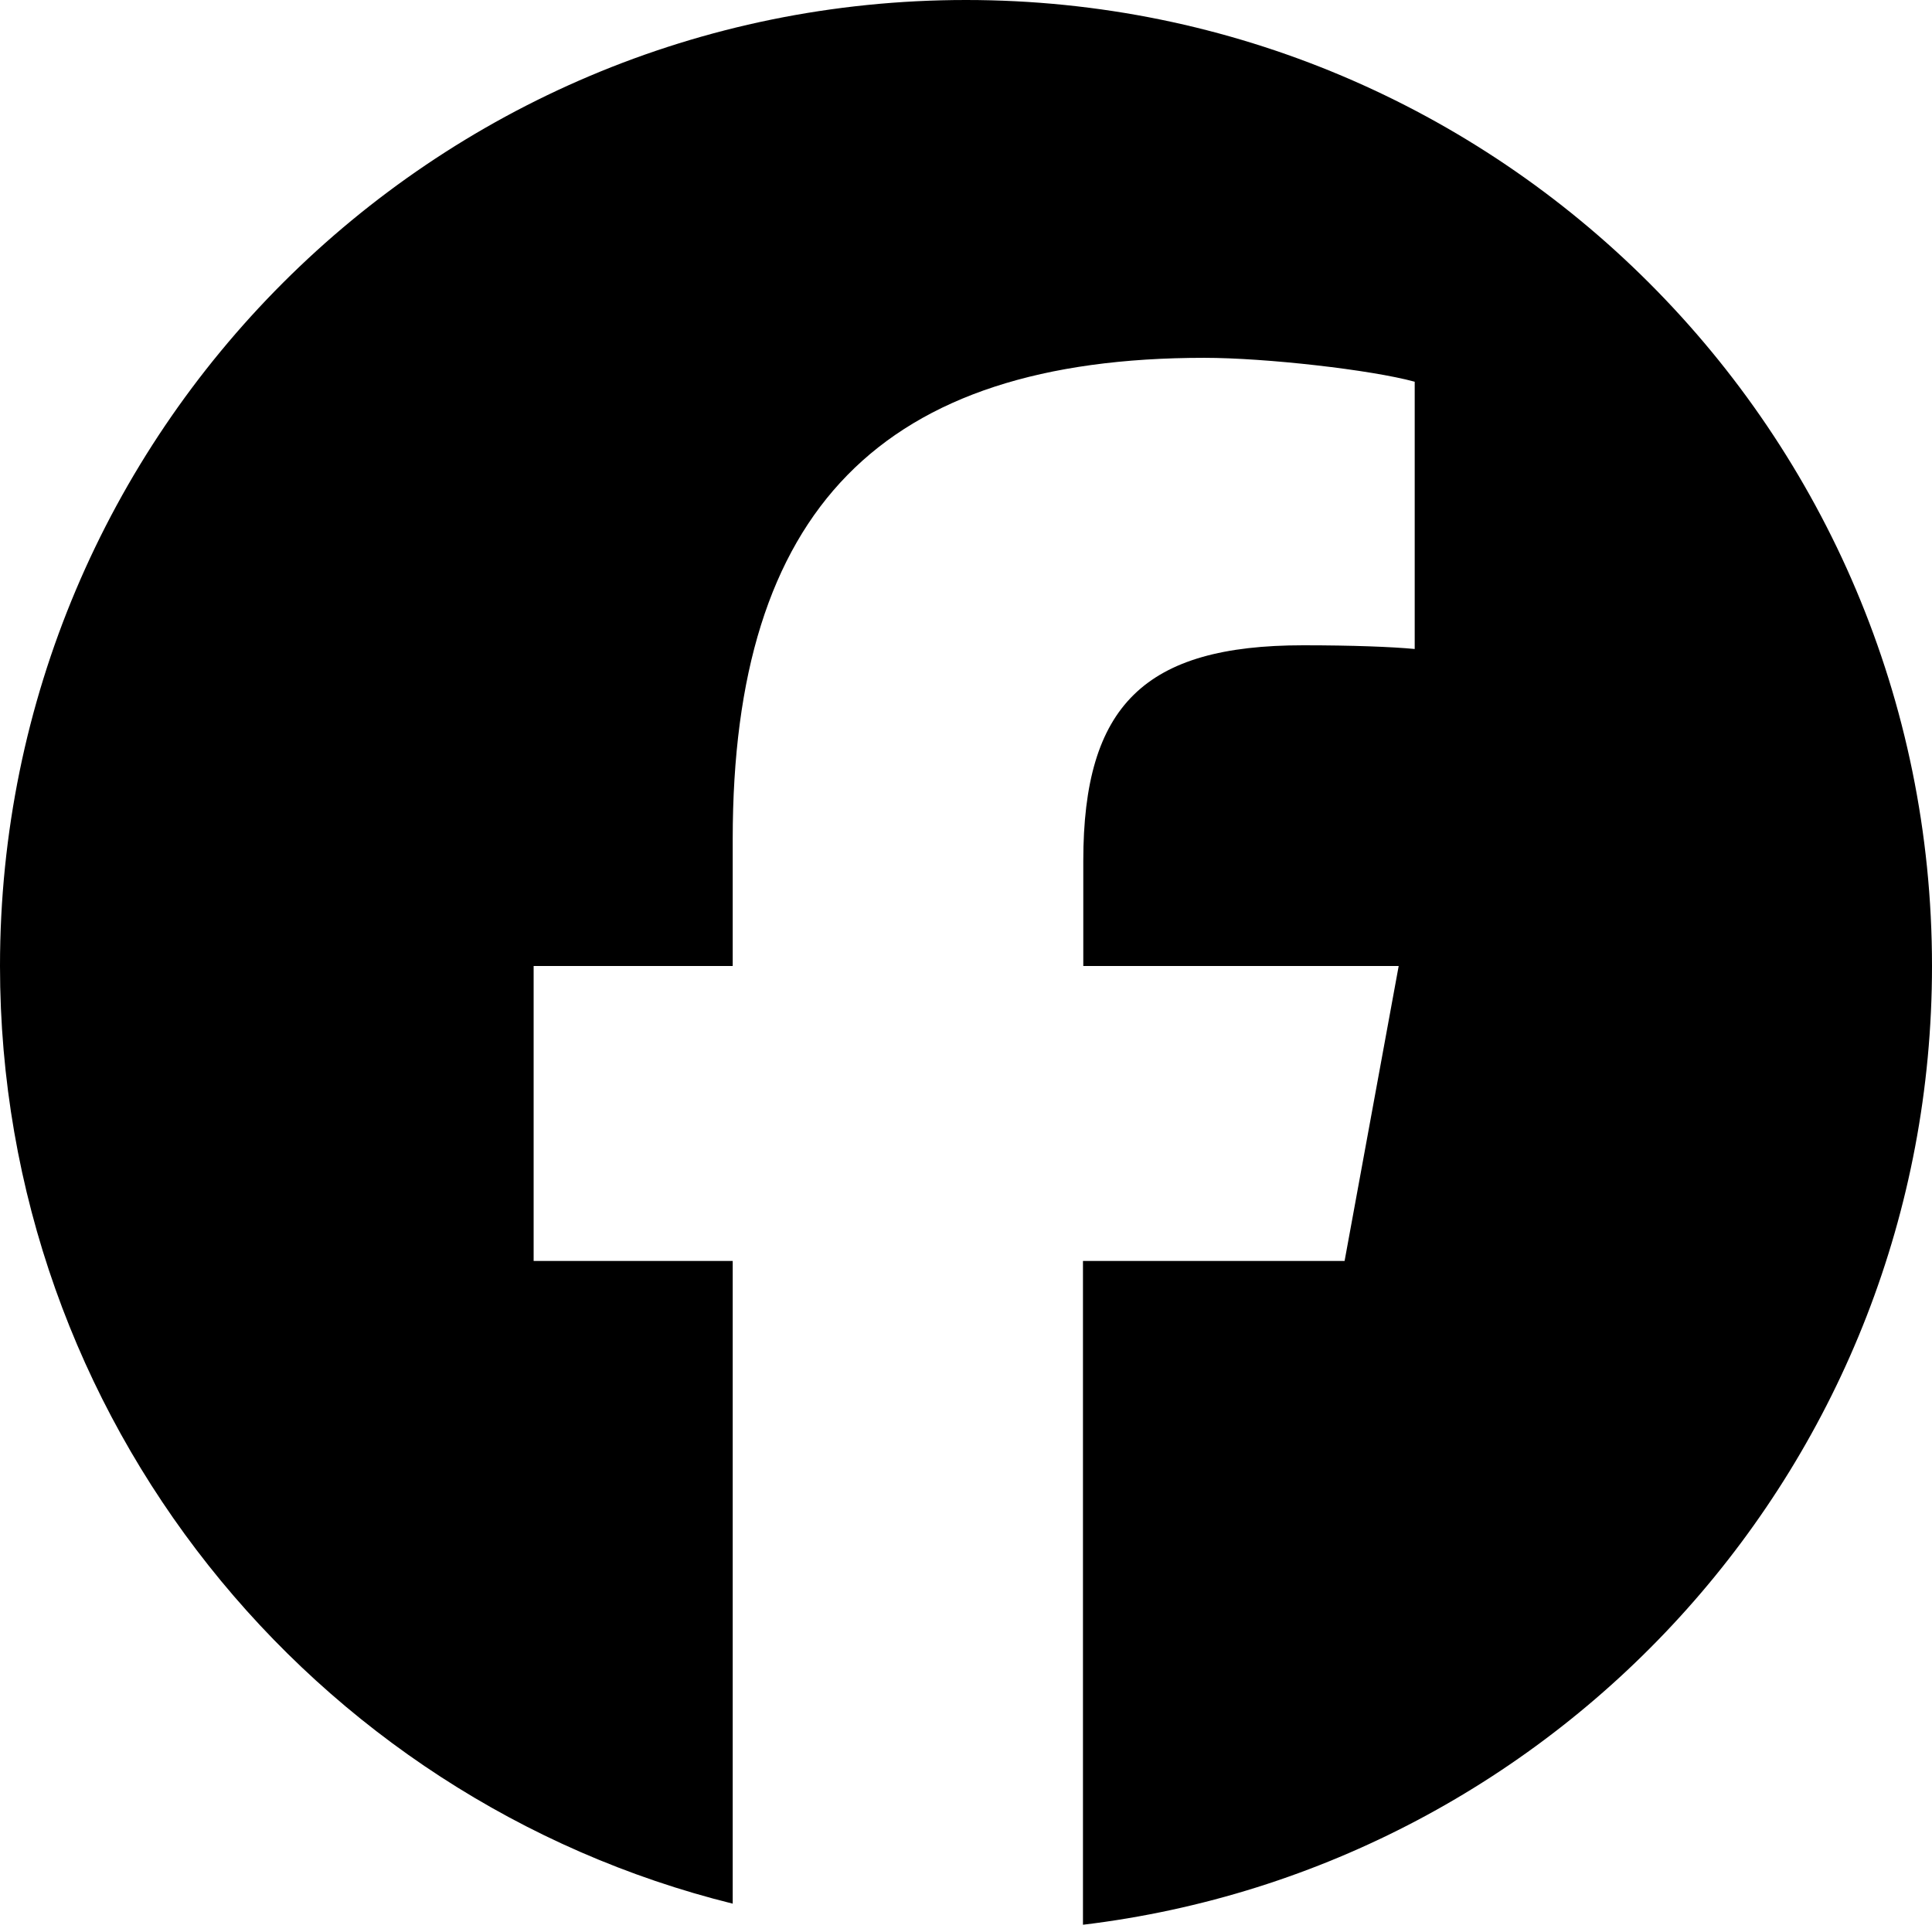
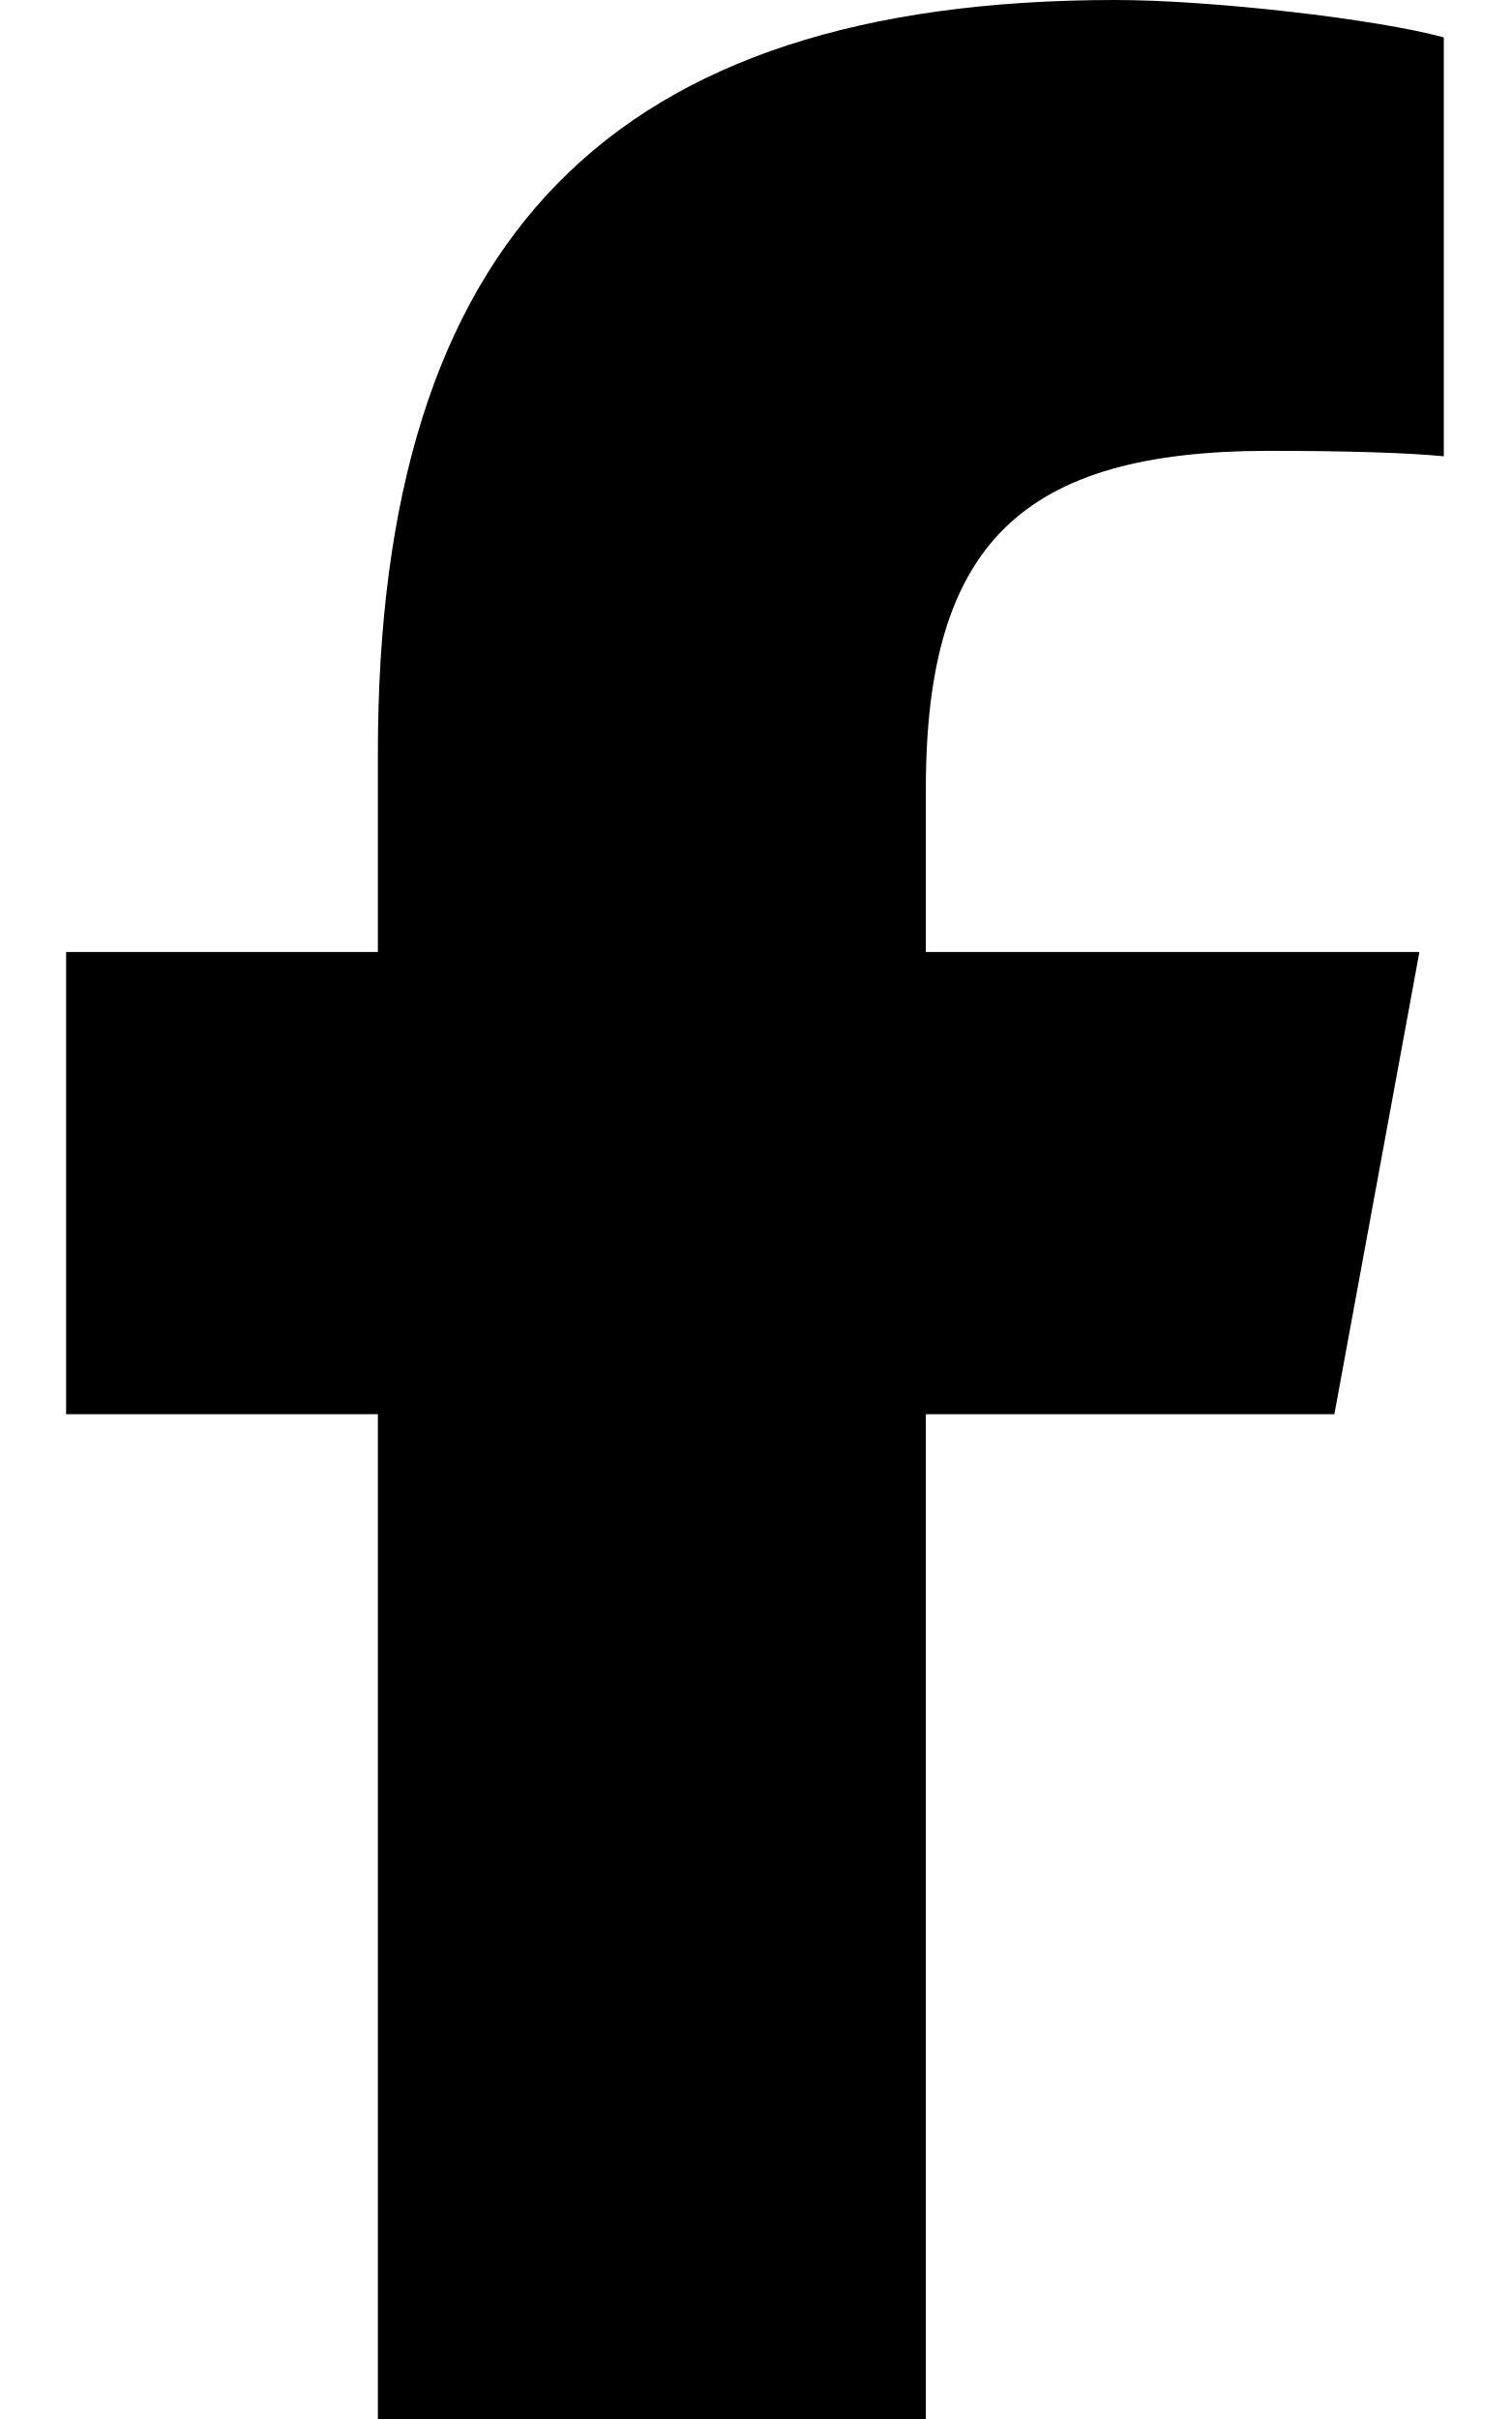
- <svg xmlns="http://www.w3.org/2000/svg" width="24px" height="24px" viewBox="0 0 24 24" version="1.1">
-   <g id="surface1">
-     <path style=" stroke:none;fill-rule:nonzero;fill:rgb(0%,0%,0%);fill-opacity:1;" d="M 24 12 C 24 5.371 18.629 0 12 0 C 5.371 0 0 5.371 0 12 C 0 17.625 3.875 22.352 9.102 23.648 L 9.102 15.664 L 6.629 15.664 L 6.629 12 L 9.102 12 L 9.102 10.422 C 9.102 6.336 10.949 4.445 14.961 4.445 C 15.723 4.445 17.035 4.594 17.574 4.742 L 17.574 8.062 C 17.293 8.035 16.801 8.016 16.188 8.016 C 14.219 8.016 13.457 8.762 13.457 10.695 L 13.457 12 L 17.375 12 L 16.703 15.664 L 13.453 15.664 L 13.453 23.91 C 19.398 23.195 24 18.137 24 12 Z M 24 12 " />
-   </g>
+ <svg xmlns="http://www.w3.org/2000/svg" width="15px" height="24px" viewBox="0 0 15 24" version="1.1">
+   <path d="M 3.75 14.031 L 3.75 24 L 9.188 24 L 9.188 14.031 L 13.242 14.031 L 14.086 9.445 L 9.188 9.445 L 9.188 7.824 C 9.188 5.398 10.141 4.473 12.594 4.473 C 13.359 4.473 13.973 4.492 14.328 4.527 L 14.328 0.371 C 13.66 0.188 12.02 0 11.07 0 C 6.062 0 3.75 2.367 3.75 7.473 L 3.75 9.445 L 0.656 9.445 L 0.656 14.031 Z M 3.75 14.031 " fill="" />
</svg>
